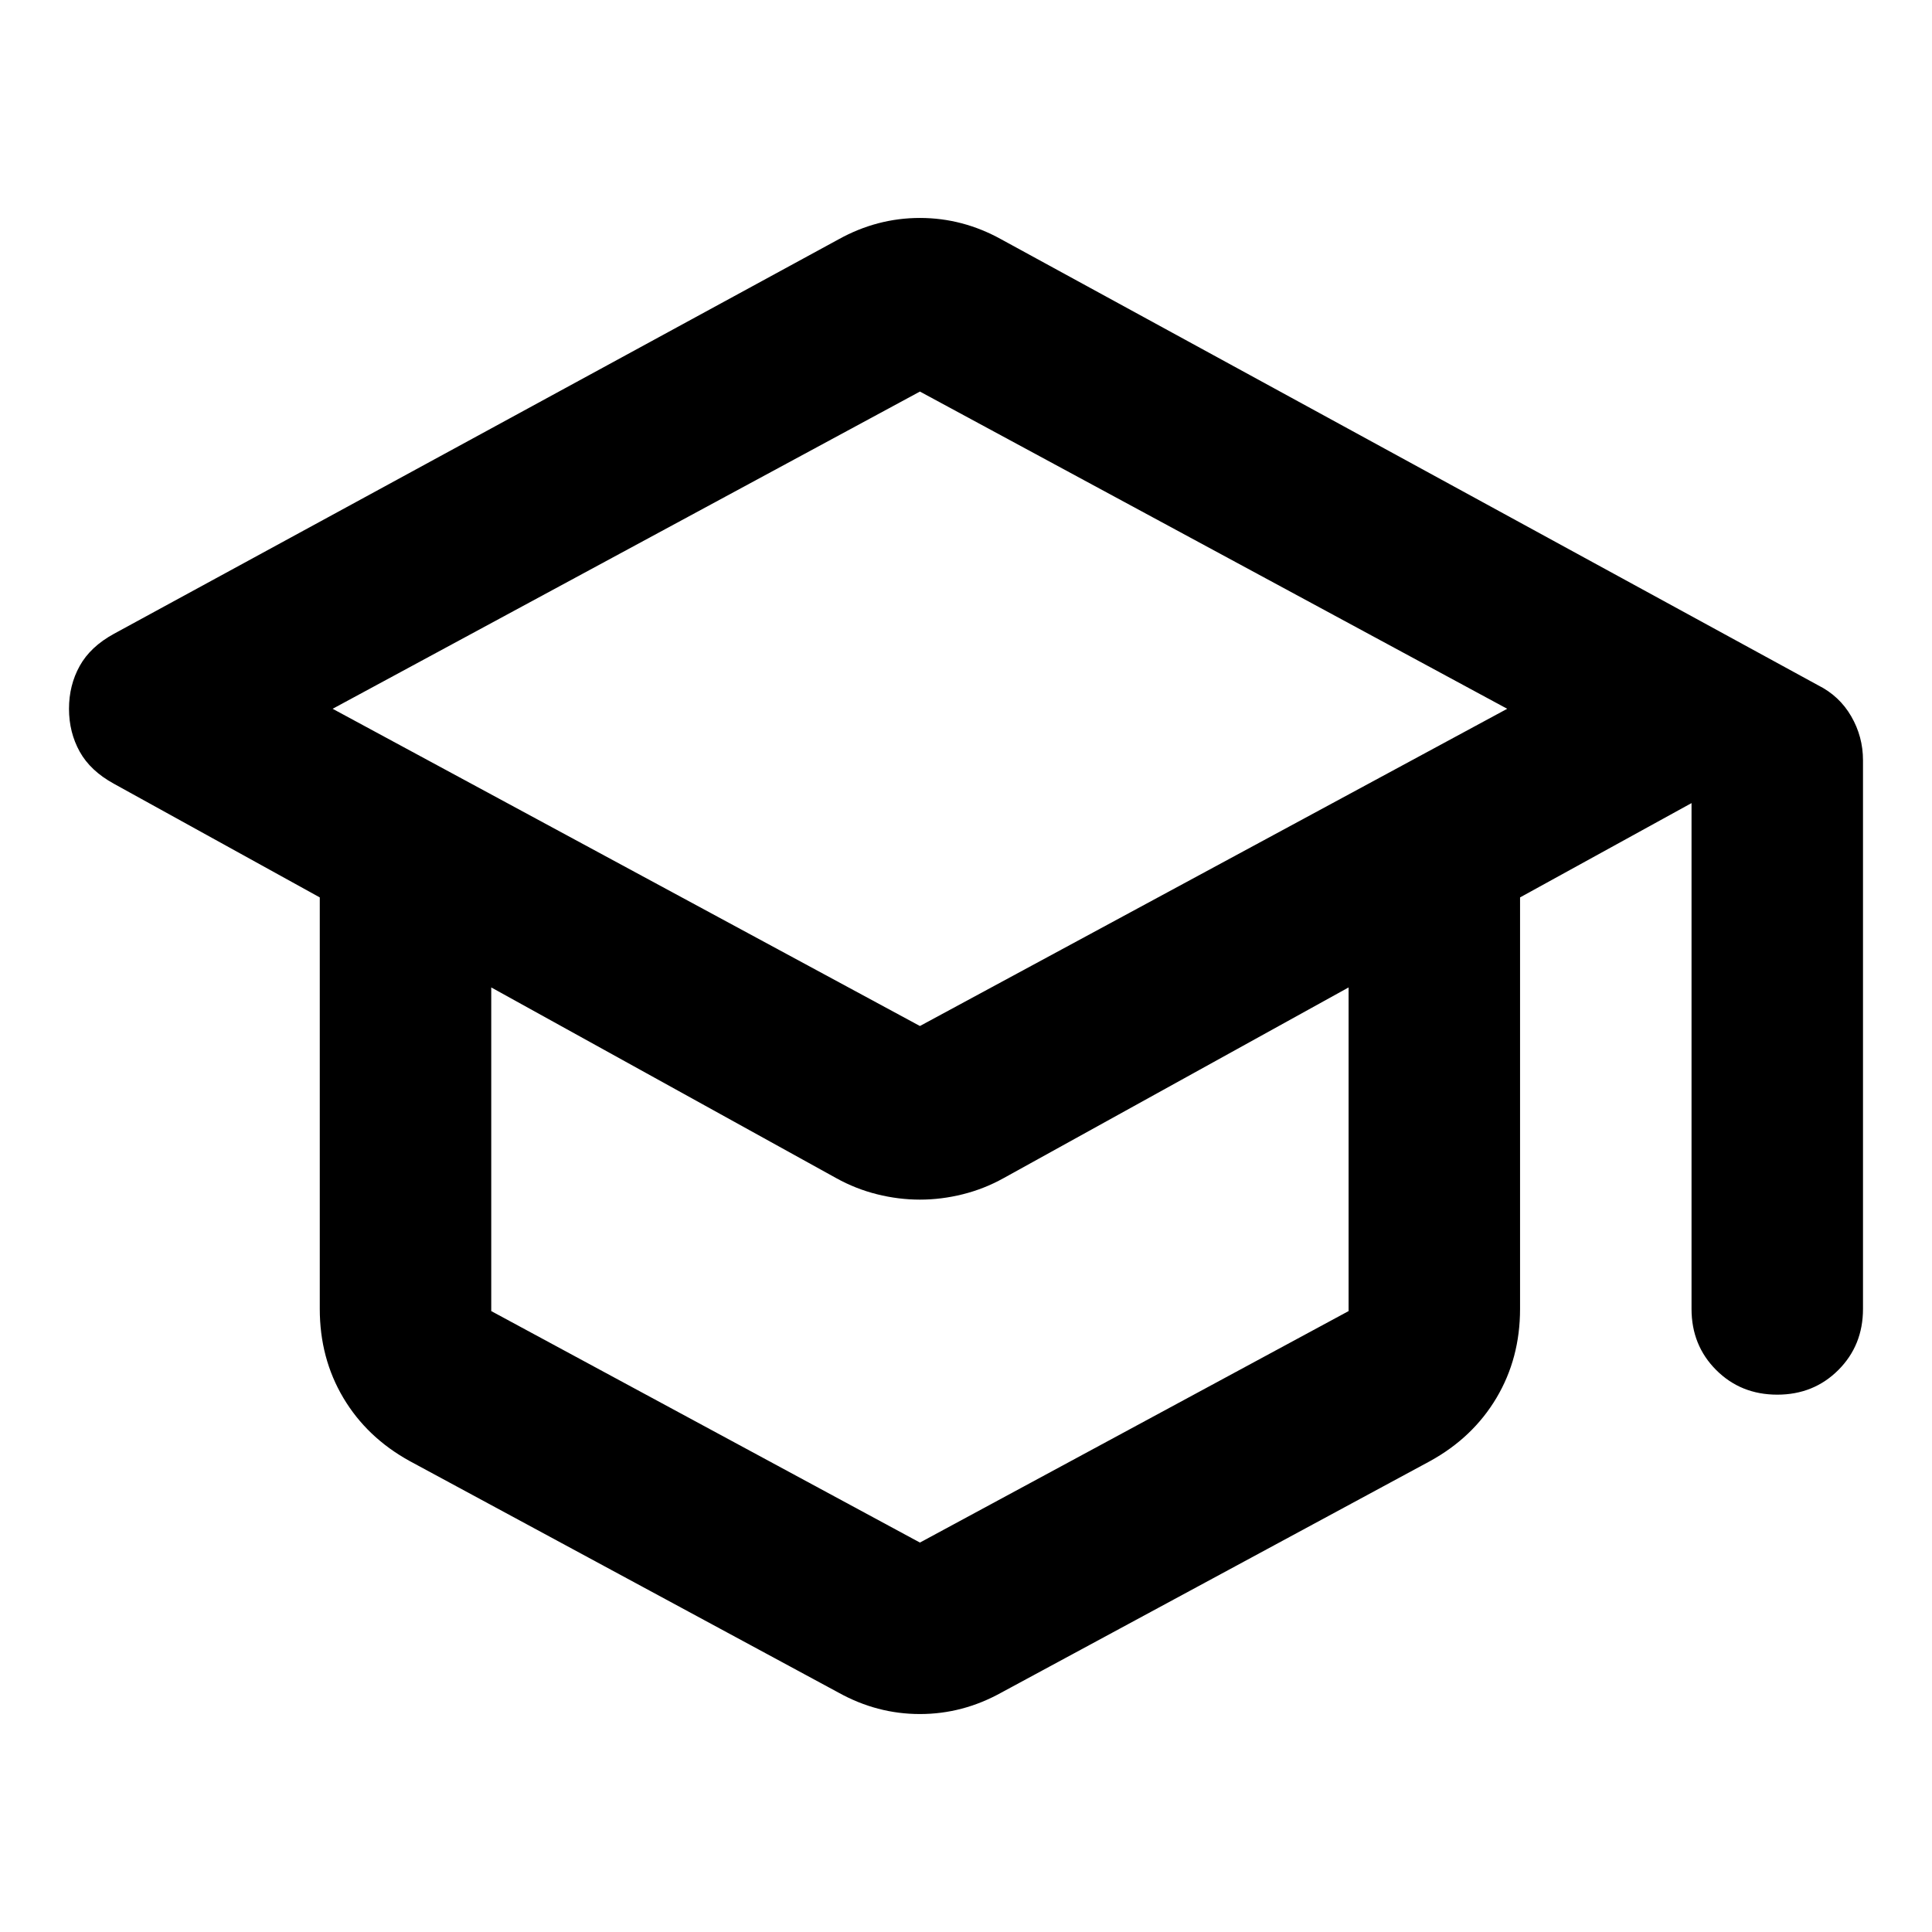
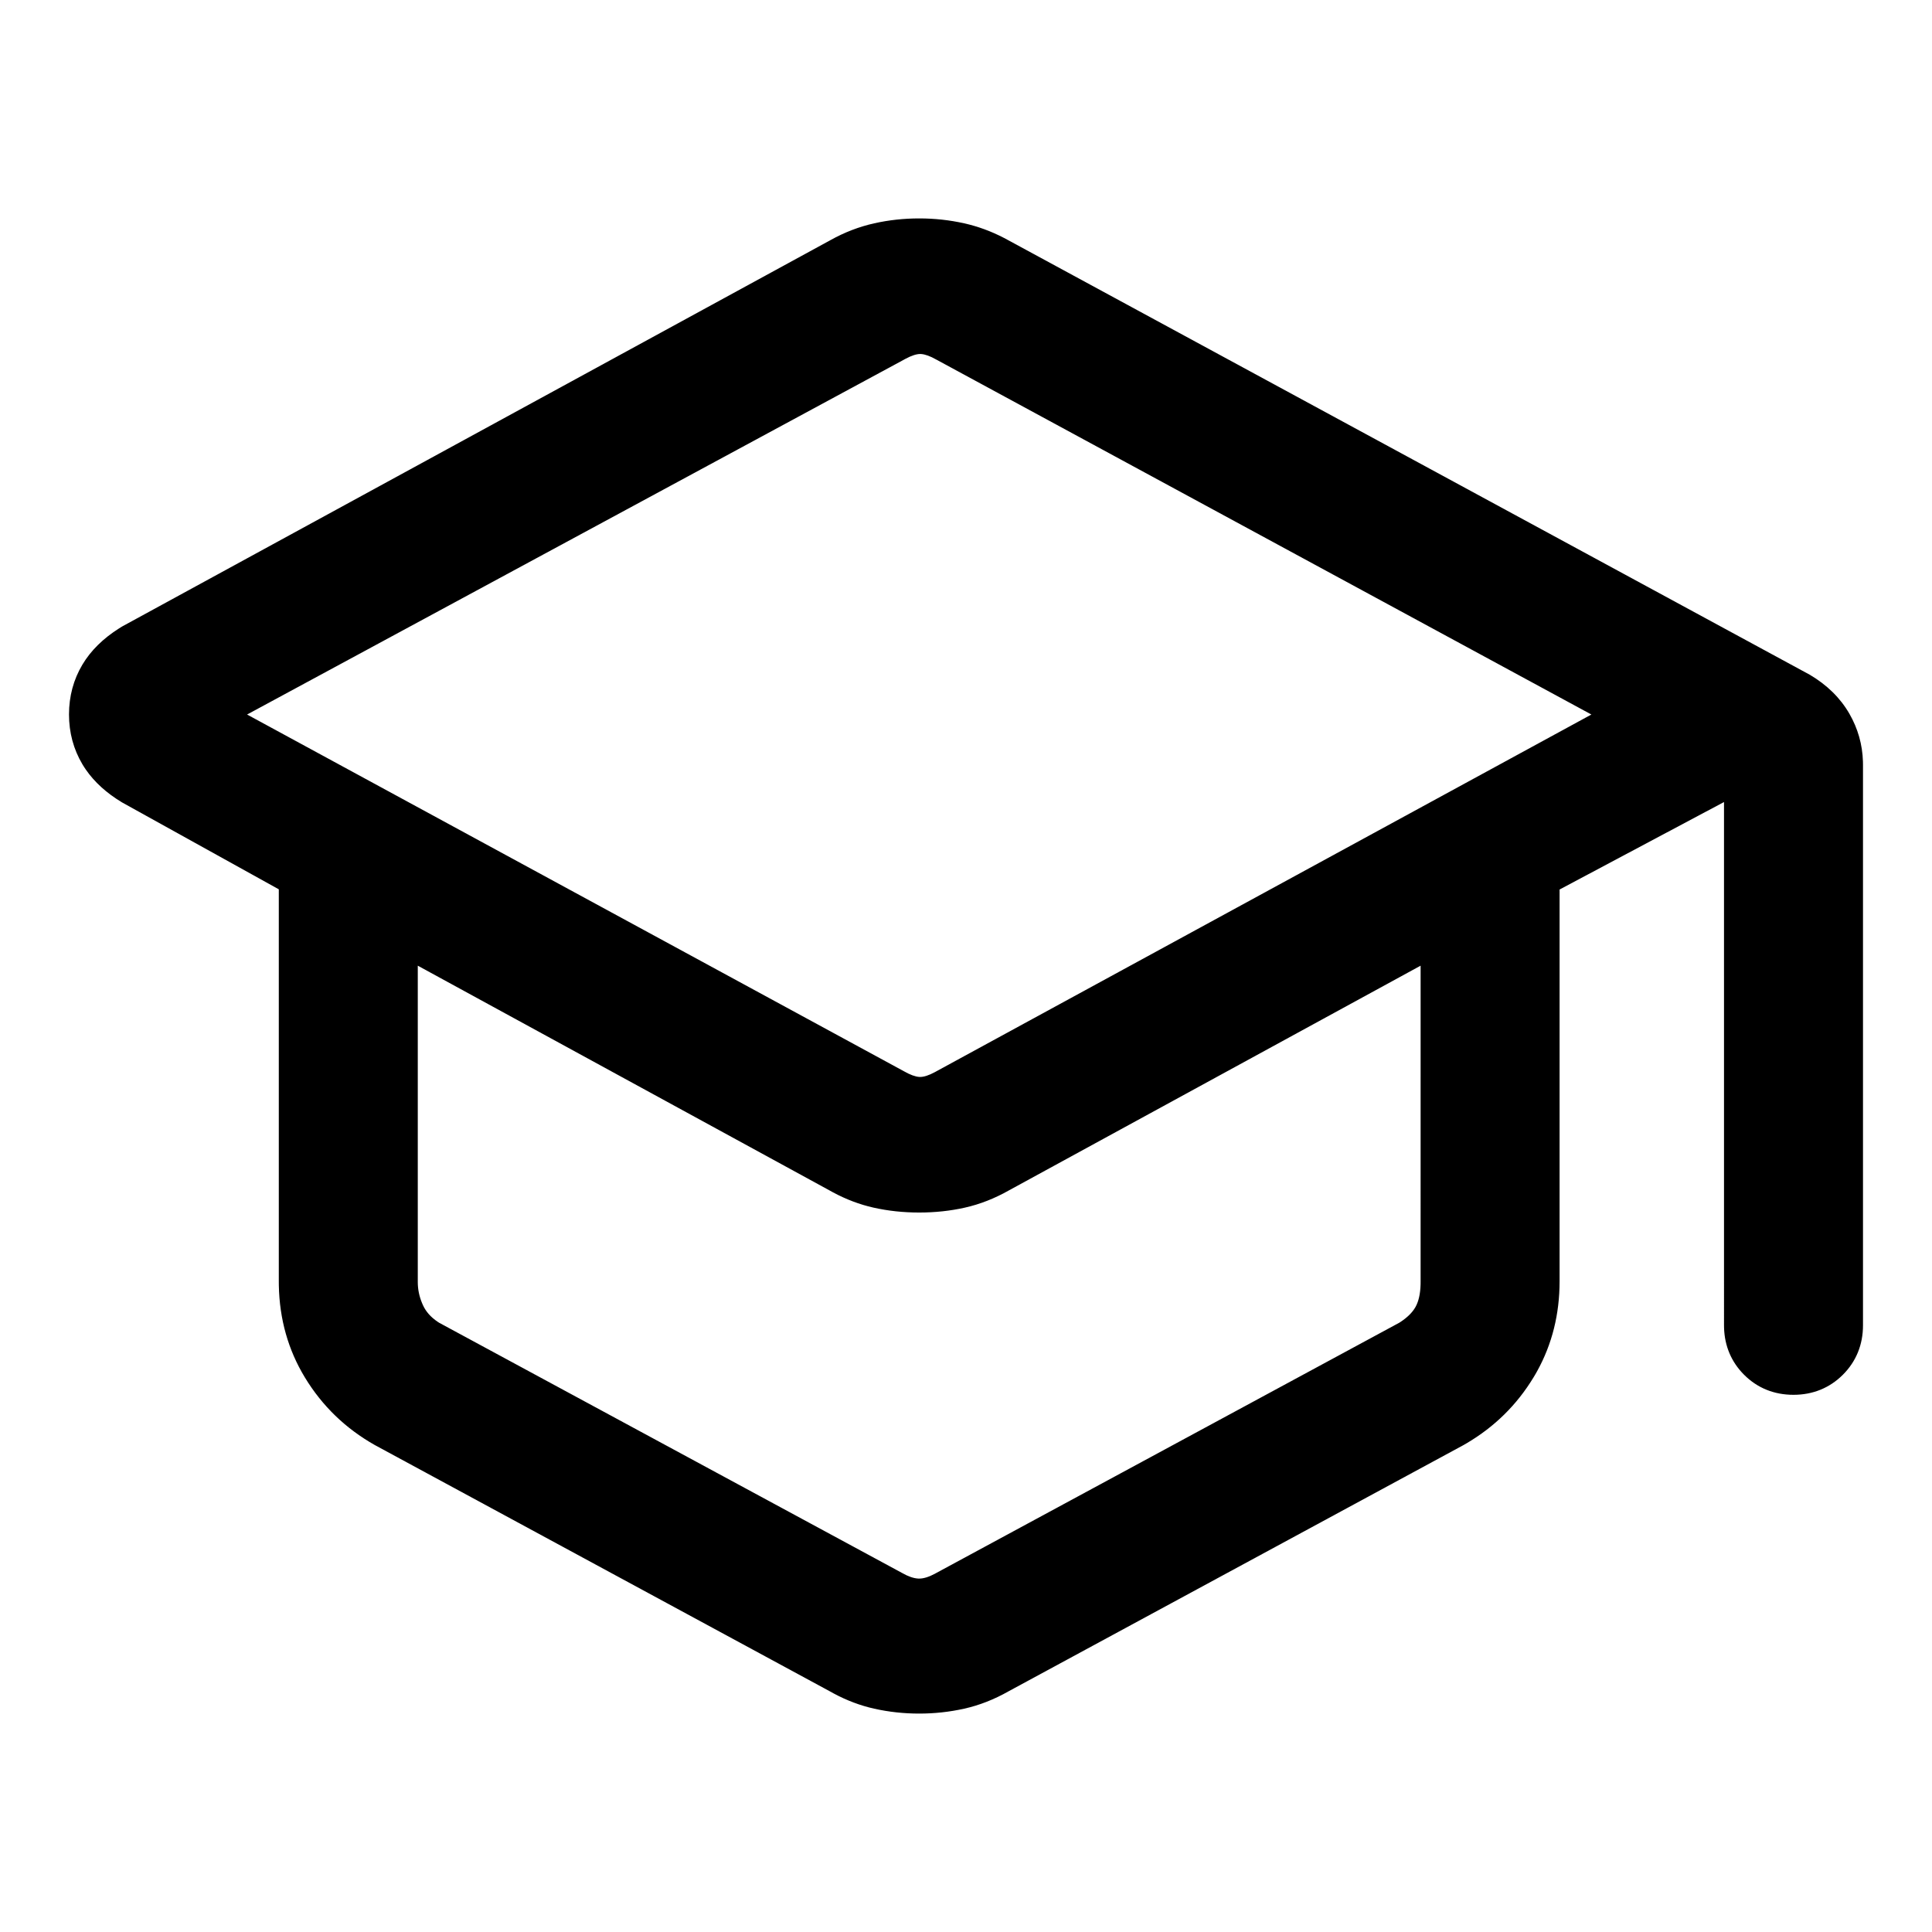
<svg xmlns="http://www.w3.org/2000/svg" height="280" viewBox="0 0 280 280" width="280">
-   <path d="m59.391 211.756c-4.142-2.278-7.352-5.333-9.63-9.164s-3.417-8.128-3.417-12.891v-59.642l-29.821-16.464c-2.278-1.243-3.935-2.796-4.97-4.659-1.035-1.864-1.553-3.935-1.553-6.213s.518-4.349 1.553-6.213c1.035-1.864 2.692-3.417 4.97-4.659l104.994-57.157c1.864-1.035 3.779-1.812 5.747-2.33 1.967-.518 3.986-.777 6.057-.777s4.09.259 6.057.777c1.967.518 3.883 1.294 5.747 2.33l118.351 64.612c2.071 1.035 3.676 2.537 4.815 4.504 1.139 1.967 1.708 4.09 1.708 6.368v79.522c0 3.521-1.191 6.472-3.572 8.853s-5.333 3.572-8.853 3.572c-3.521 0-6.472-1.191-8.853-3.572s-3.572-5.333-3.572-8.853v-73.309l-24.851 13.668v59.642c0 4.763-1.139 9.06-3.417 12.891-2.278 3.831-5.488 6.886-9.63 9.164l-62.127 33.548c-1.864 1.035-3.779 1.812-5.747 2.33-1.967.518-3.986.777-6.057.777s-4.09-.259-6.057-.777c-1.967-.518-3.883-1.294-5.747-2.33zm73.931-63.059 85.114-45.974-85.114-45.974-85.114 45.974zm0 74.863 62.127-33.548v-46.906l-50.012 27.646c-1.864 1.035-3.831 1.812-5.902 2.33s-4.142.777-6.213.777-4.142-.259-6.213-.777-4.038-1.294-5.902-2.33l-50.012-27.646v46.906z" />
+   <path d="m133.217 31.655c2.227 0 4.404.237 6.528.712 1.981.443 3.906 1.151 5.758 2.113l.553.296 116.241 63.019c2.488 1.471 4.412 3.355 5.731 5.644 1.233 2.146 1.891 4.469 1.964 6.933l.007.464v81.235c0 2.799-.983 5.236-2.909 7.162-1.928 1.928-4.368 2.913-7.169 2.913-2.806 0-5.245-.986-7.165-2.916-1.836-1.842-2.812-4.151-2.893-6.796l-.006-.363-.001-75.833-23.83 12.678 0 56.792c0 4.739-1.082 9.086-3.245 12.999l-.265.467-.275.463c-2.405 3.961-5.627 7.139-9.675 9.527l-.49.283-65.915 35.674c-2.085 1.182-4.226 2.022-6.418 2.512-2.124.475-4.302.712-6.528.712s-4.404-.237-6.528-.712c-2.009-.449-3.975-1.192-5.861-2.205l-.512-.283-66-35.721c-4.237-2.395-7.622-5.667-10.123-9.786-2.43-3.998-3.69-8.468-3.78-13.364l-.005-.567-0-56.821-22.717-12.594c-2.227-1.339-3.989-2.927-5.258-4.767l-.247-.371-.234-.378c-1.299-2.18-1.95-4.608-1.95-7.236 0-2.628.652-5.055 1.952-7.231 1.213-2.03 2.99-3.773 5.299-5.236l.439-.271.093-.053 102.582-55.952c2.032-1.131 4.142-1.942 6.325-2.43 2.124-.475 4.302-.712 6.528-.712zm72.669 108.298-59.636 32.552c-2.084 1.182-4.219 2.021-6.399 2.511-2.115.476-4.327.713-6.633.713-2.306 0-4.518-.237-6.633-.713-1.999-.449-3.96-1.192-5.85-2.207l-.514-.284-59.673-32.571v45.84c0 1.052.206 2.071.625 3.074l.147.334c.42.9 1.103 1.678 2.092 2.35l.231.151 67.079 36.256c.906.518 1.679.777 2.322.816l.172.005c.619 0 1.369-.215 2.293-.71l.256-.142 67.032-36.231.214-.138c.955-.636 1.632-1.308 2.057-2.01l.11-.192c.422-.784.668-1.851.703-3.217l.004-.348zm-72.526-88.649c-.523 0-1.237.215-2.166.717l-.237.131-95.148 51.402 95.203 51.705c.91.521 1.65.777 2.202.816l.146.005c.524 0 1.239-.216 2.163-.717l.236-.131 94.876-51.679-94.92-51.43c-.91-.52-1.652-.775-2.208-.814z" />
</svg>
